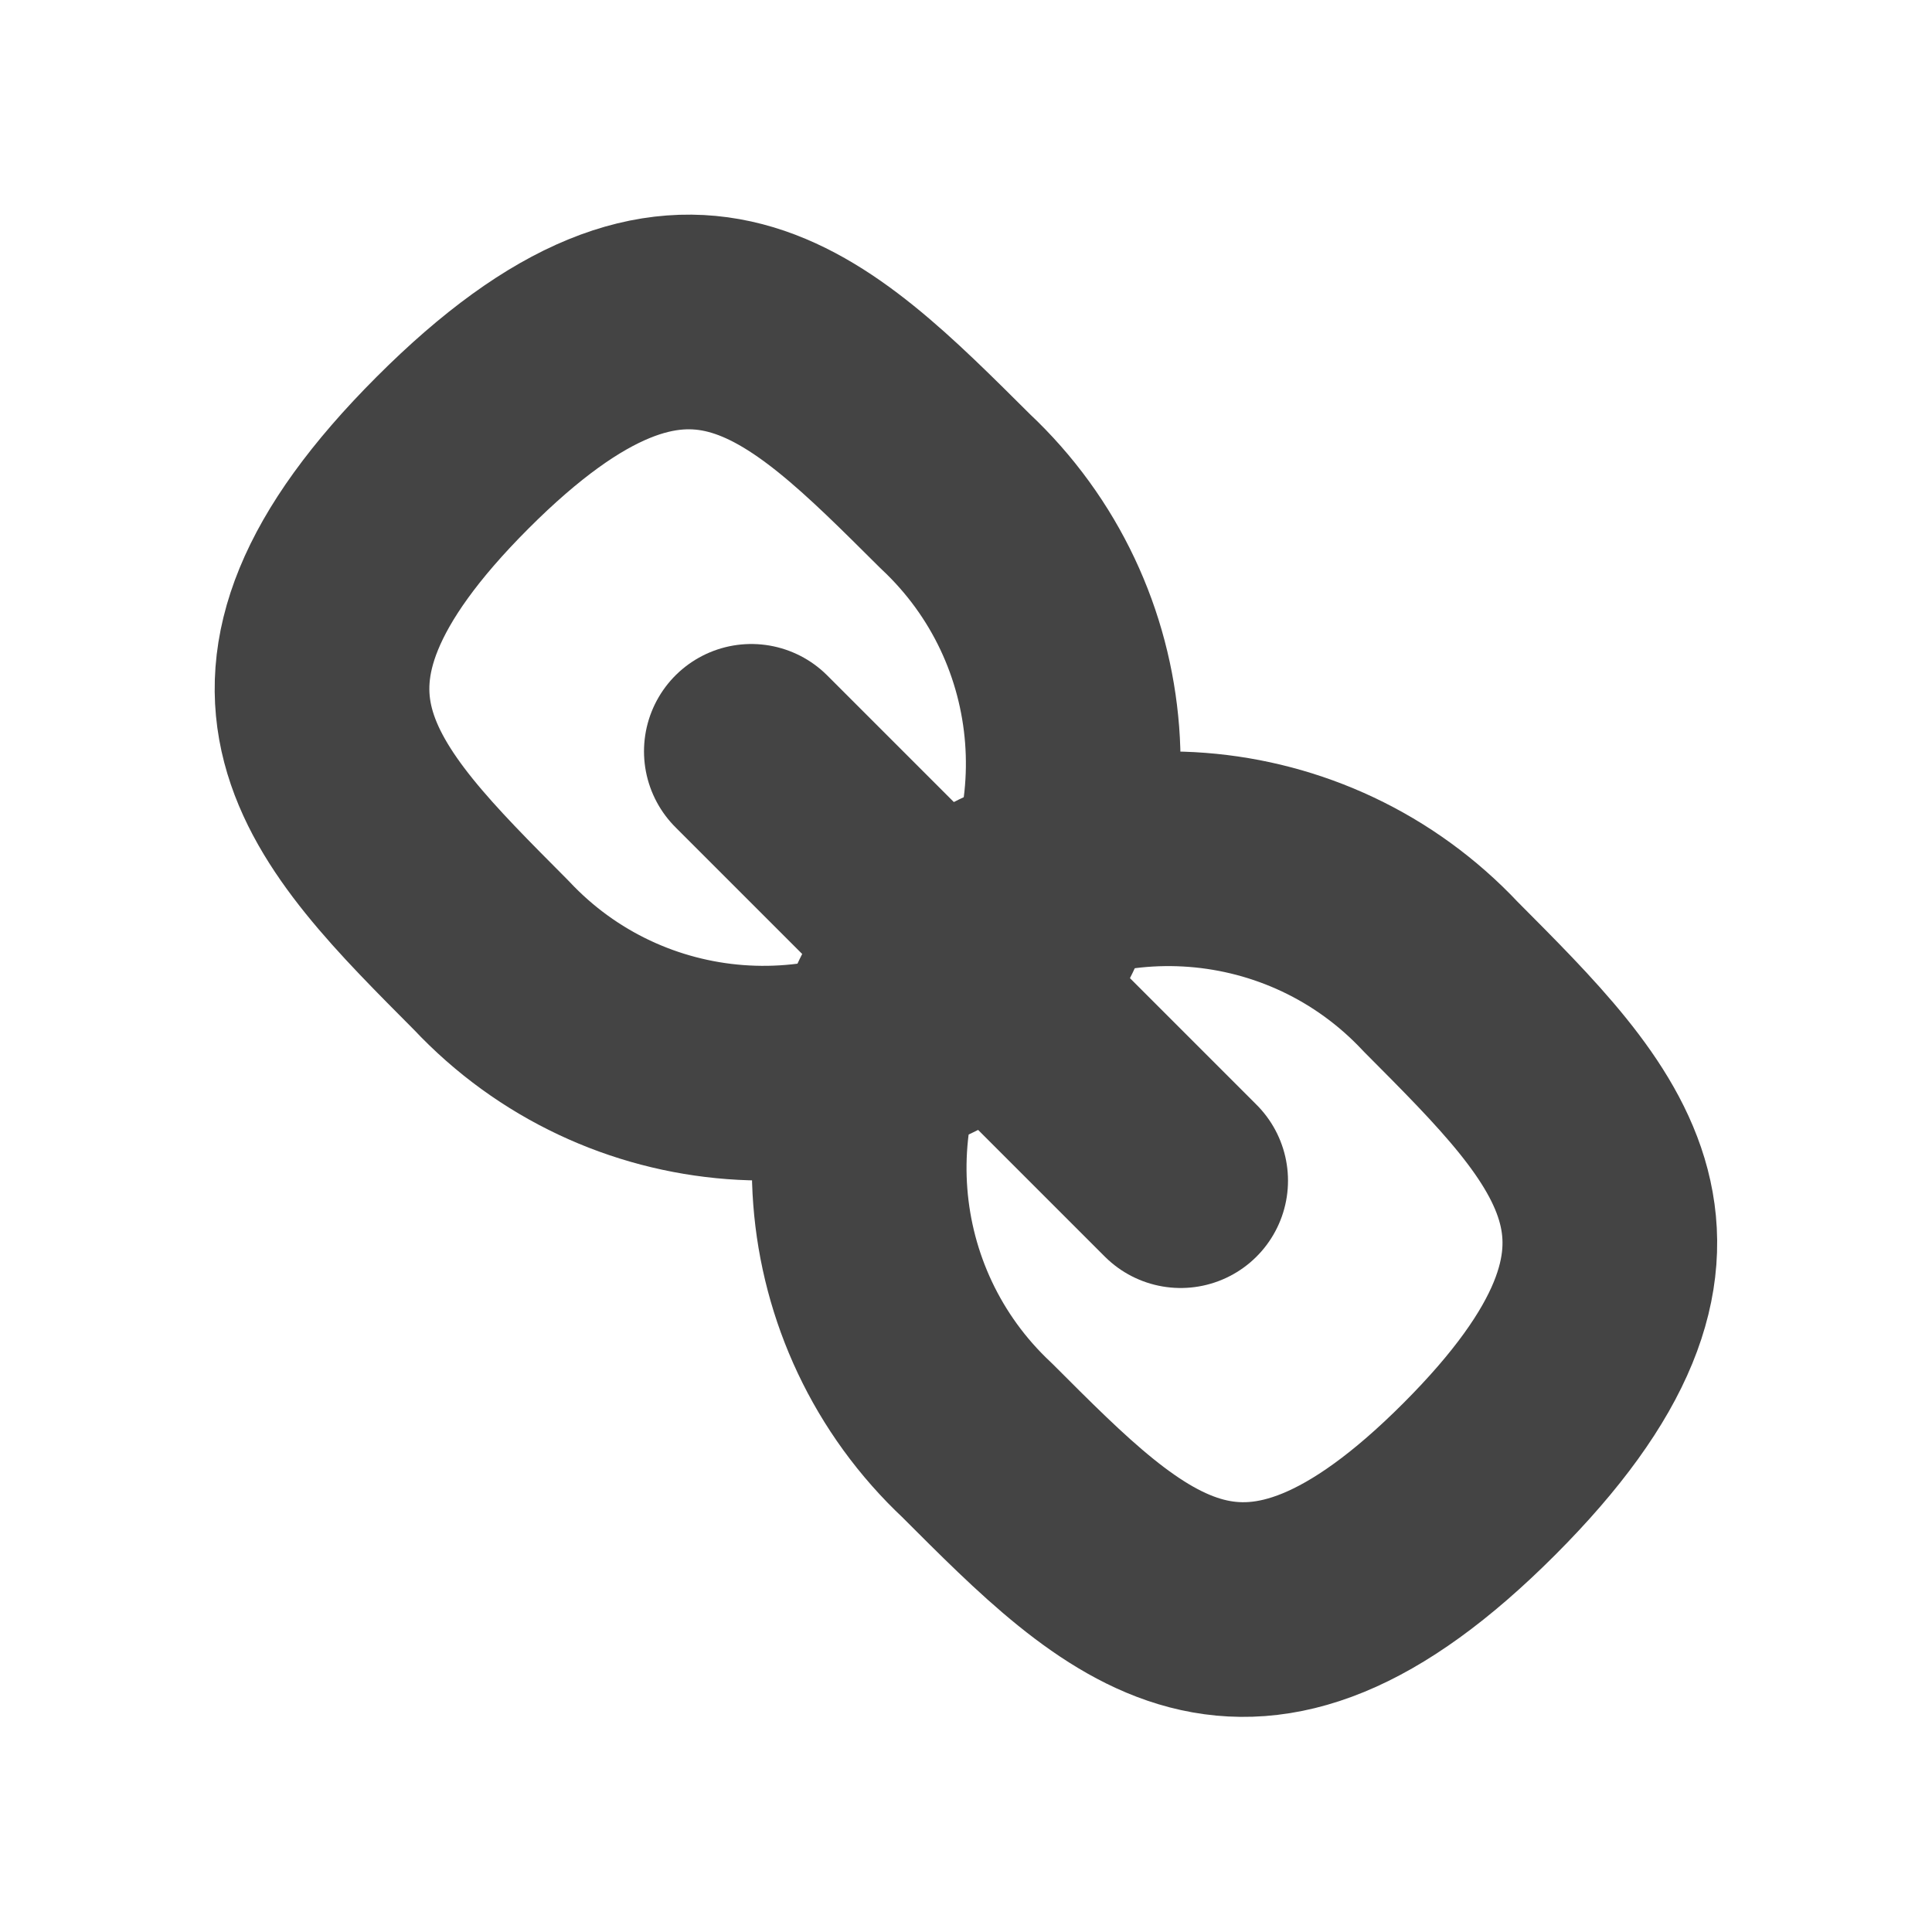
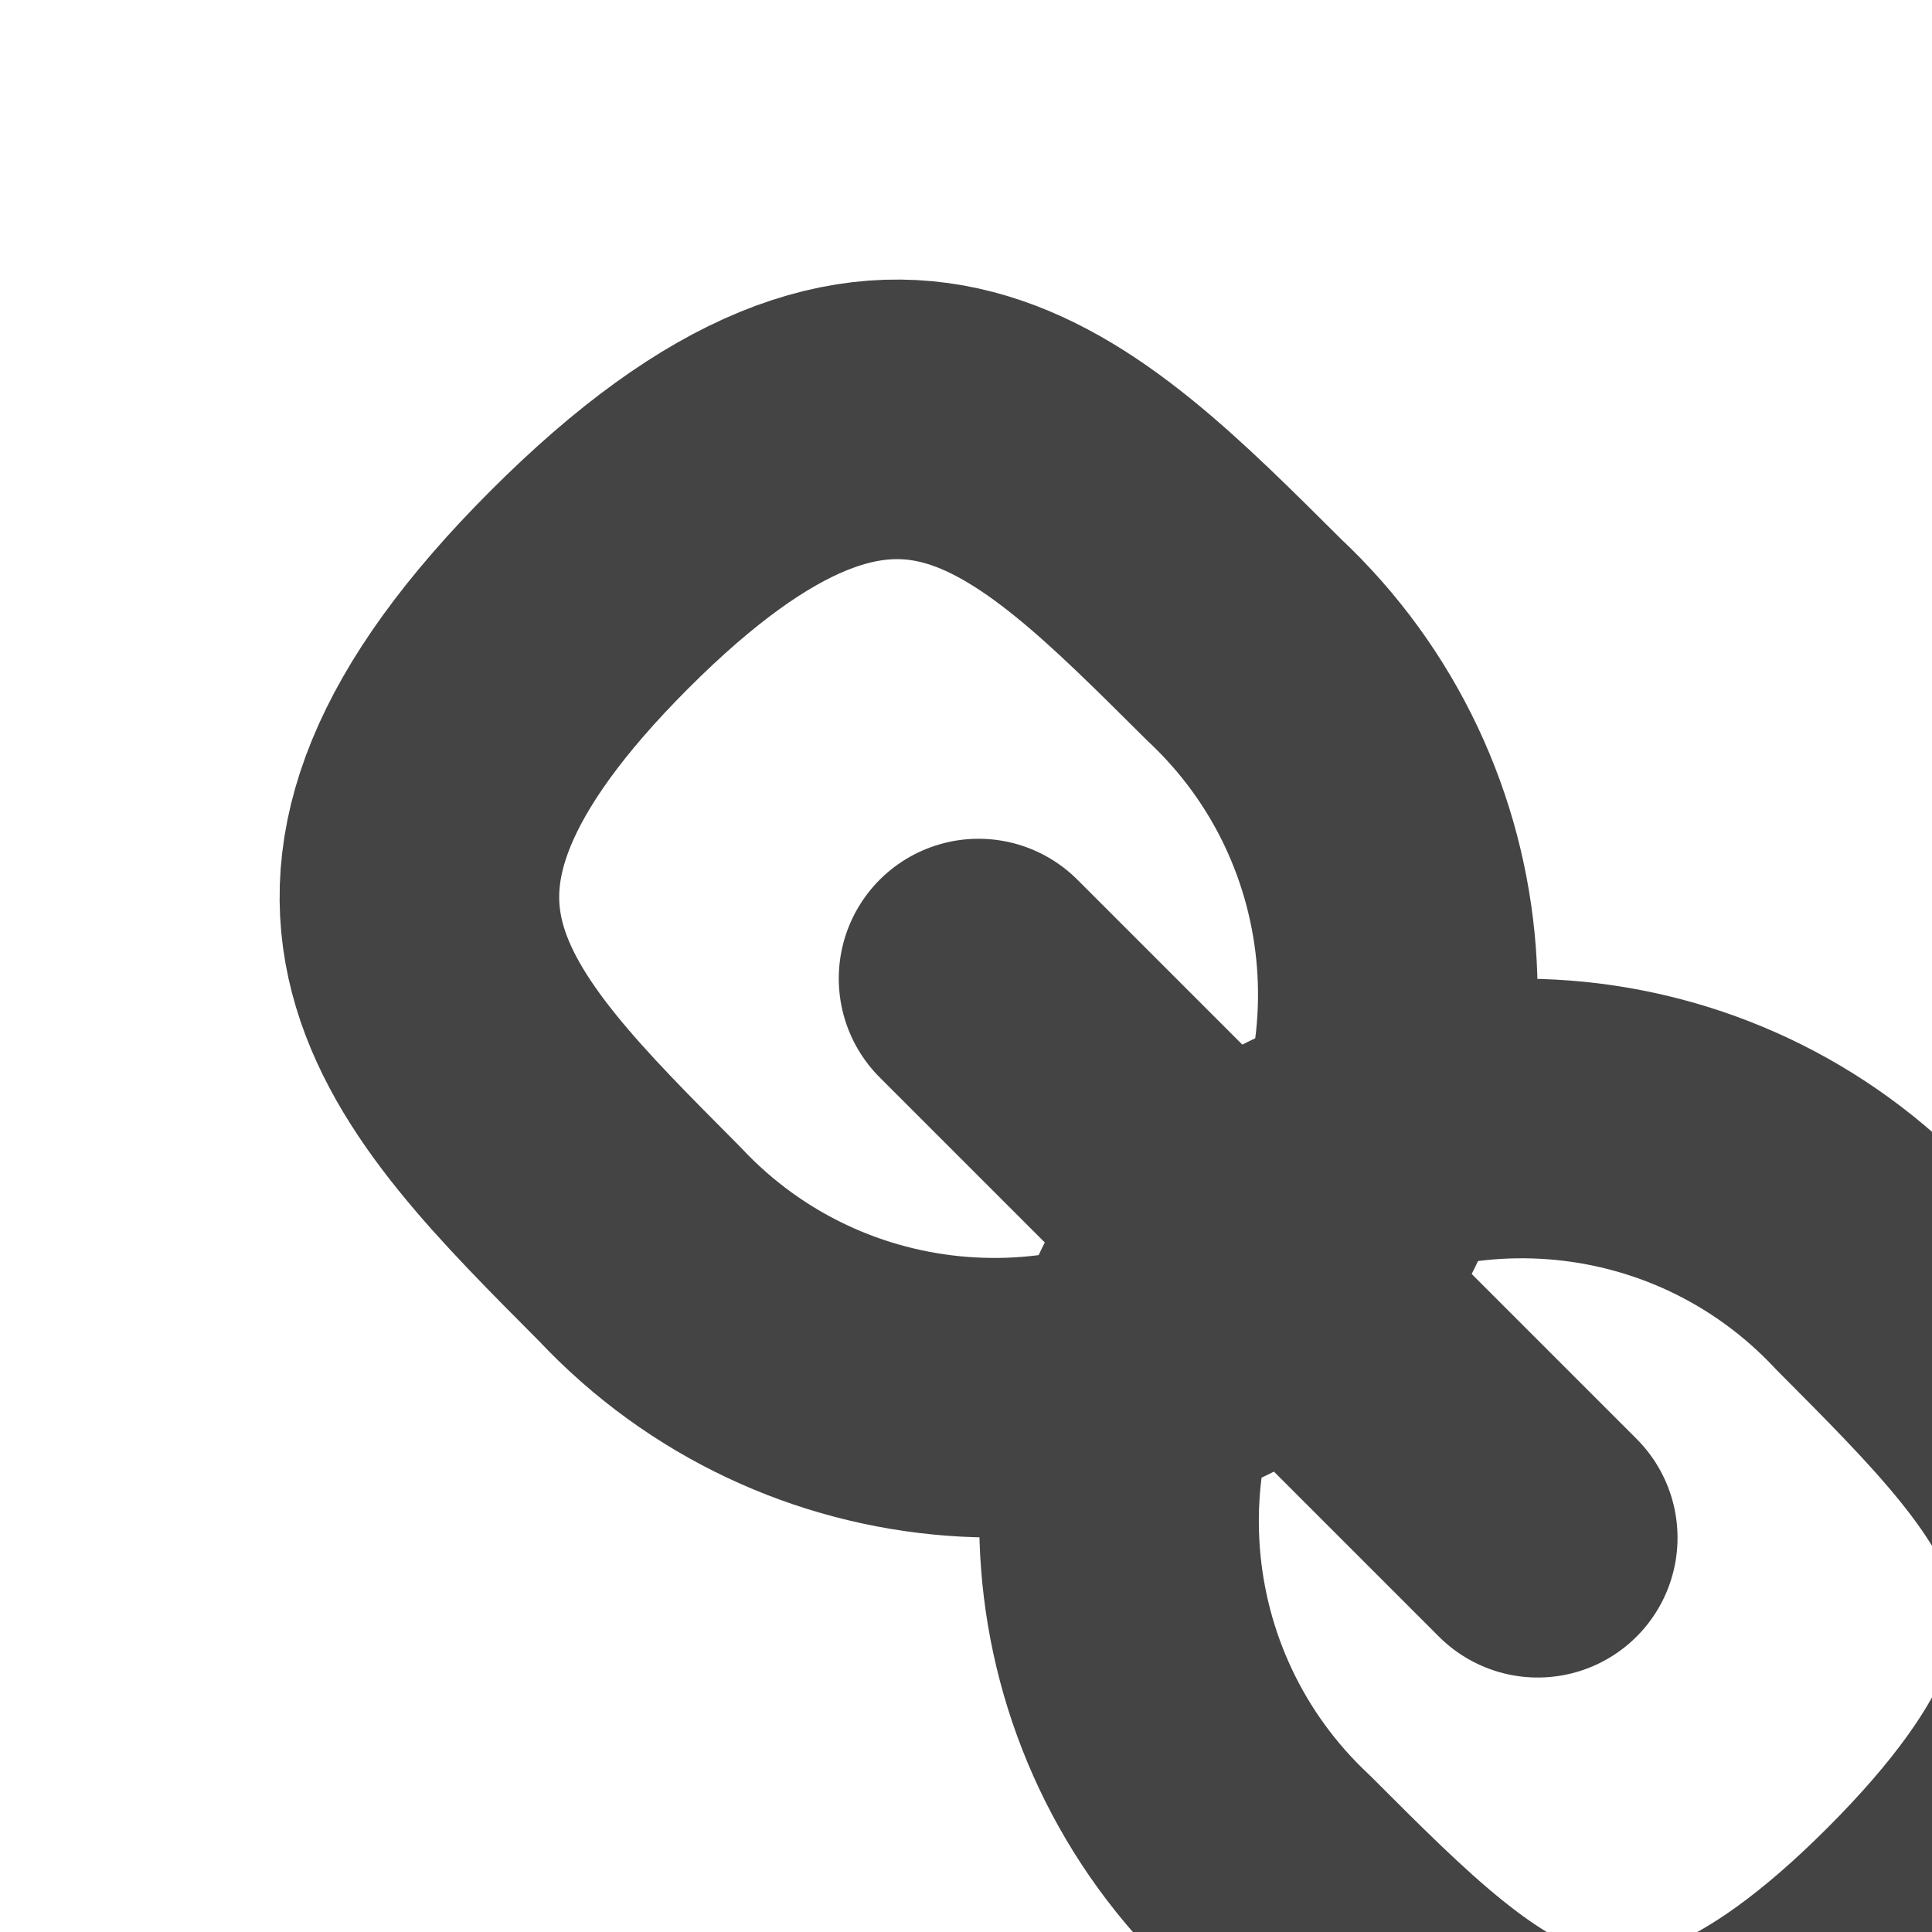
- <svg xmlns="http://www.w3.org/2000/svg" id="Link" viewBox="0 0 18 18">
+ <svg xmlns="http://www.w3.org/2000/svg" id="Link" viewbox="0 0 18 18">
  <defs>
-     <style>.cls-1,.cls-2{fill:none;stroke:#444;stroke-linecap:round;stroke-linejoin:round;stroke-width:2px;}.cls-2{fill-rule:evenodd;}</style>
+     <style>
+   .cls-1,.cls-2{fill:none;stroke:#444;stroke-linecap:round;stroke-linejoin:round;stroke-width:2px;}.cls-2{fill-rule:evenodd;}
+   </style>
  </defs>
-   <line class="cls-1" x1="7" y1="7" x2="11" y2="11" />
+   <line class="cls-1" x1="7" x2="11" y1="7" y2="11" />
  <path class="cls-2" d="M8.9,4.577a3.476,3.476,0,0,1,.36,4.679A3.476,3.476,0,0,1,4.577,8.9C3.185,7.5,2.035,6.4,4.217,4.217S7.5,3.185,8.9,4.577Z" />
  <path class="cls-2" d="M13.423,9.1a3.476,3.476,0,0,0-4.679-.36,3.476,3.476,0,0,0,.36,4.679c1.392,1.392,2.5,2.542,4.679.36S14.815,10.5,13.423,9.1Z" />
</svg>
